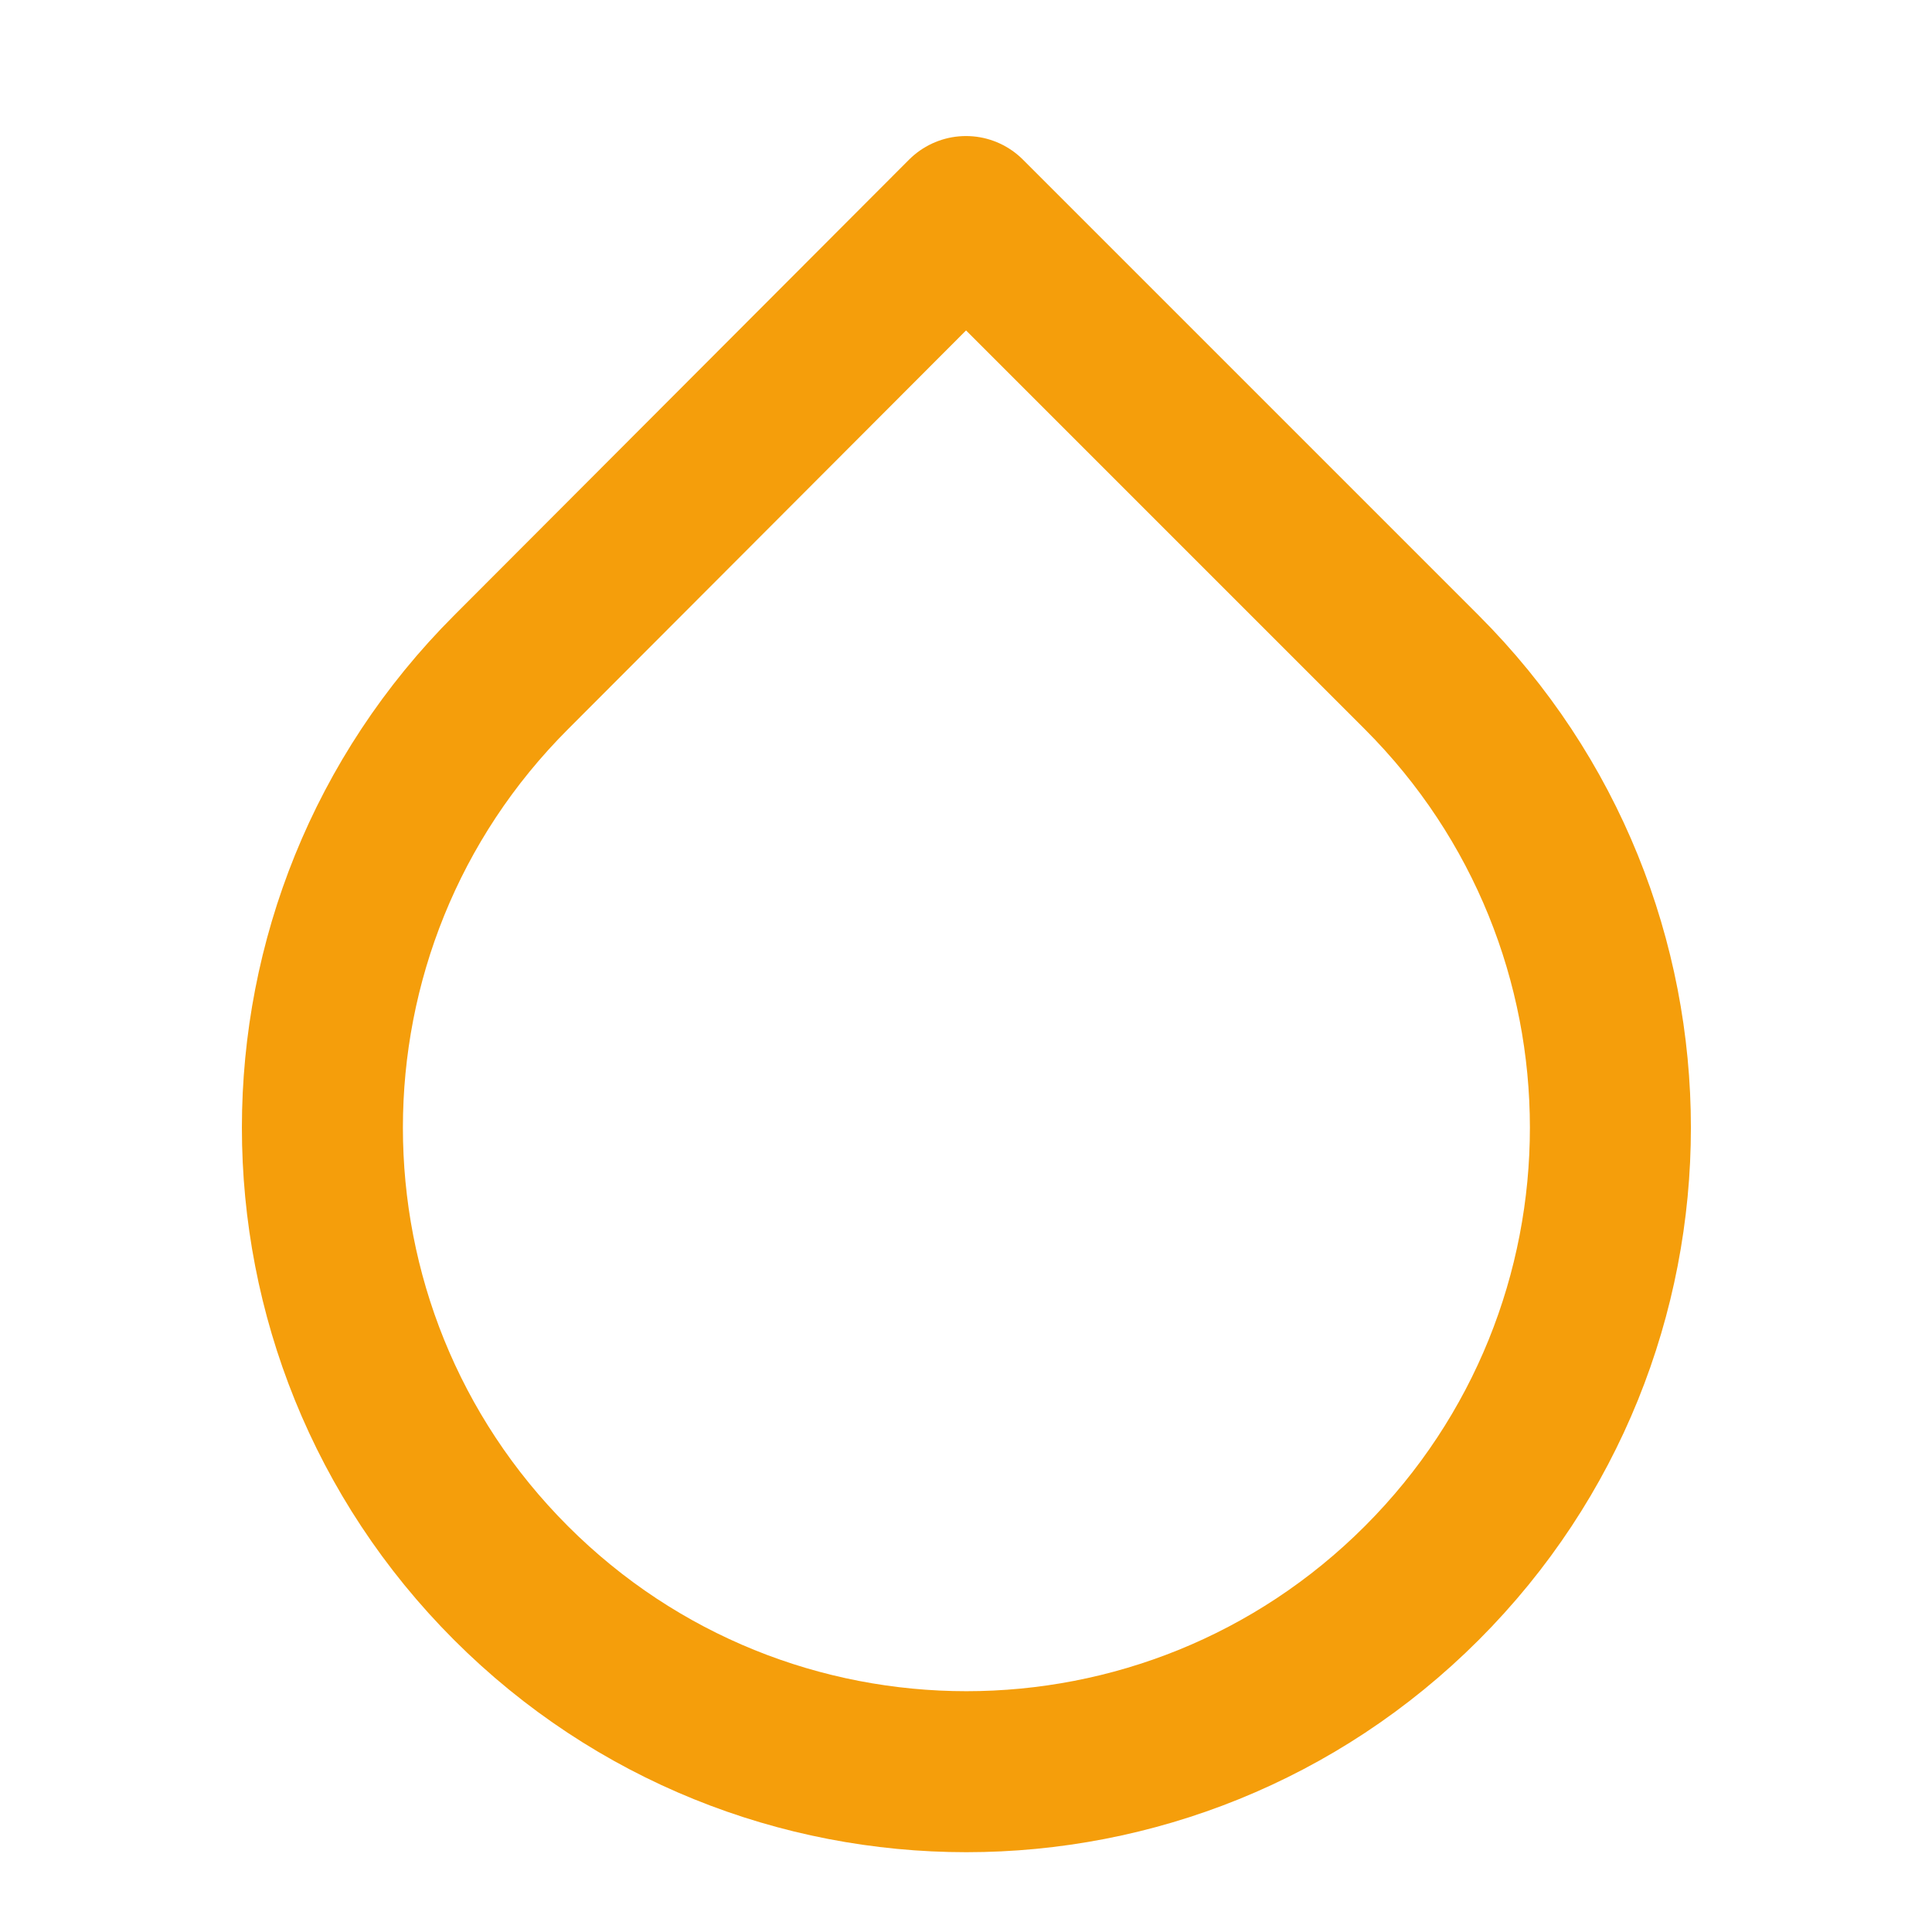
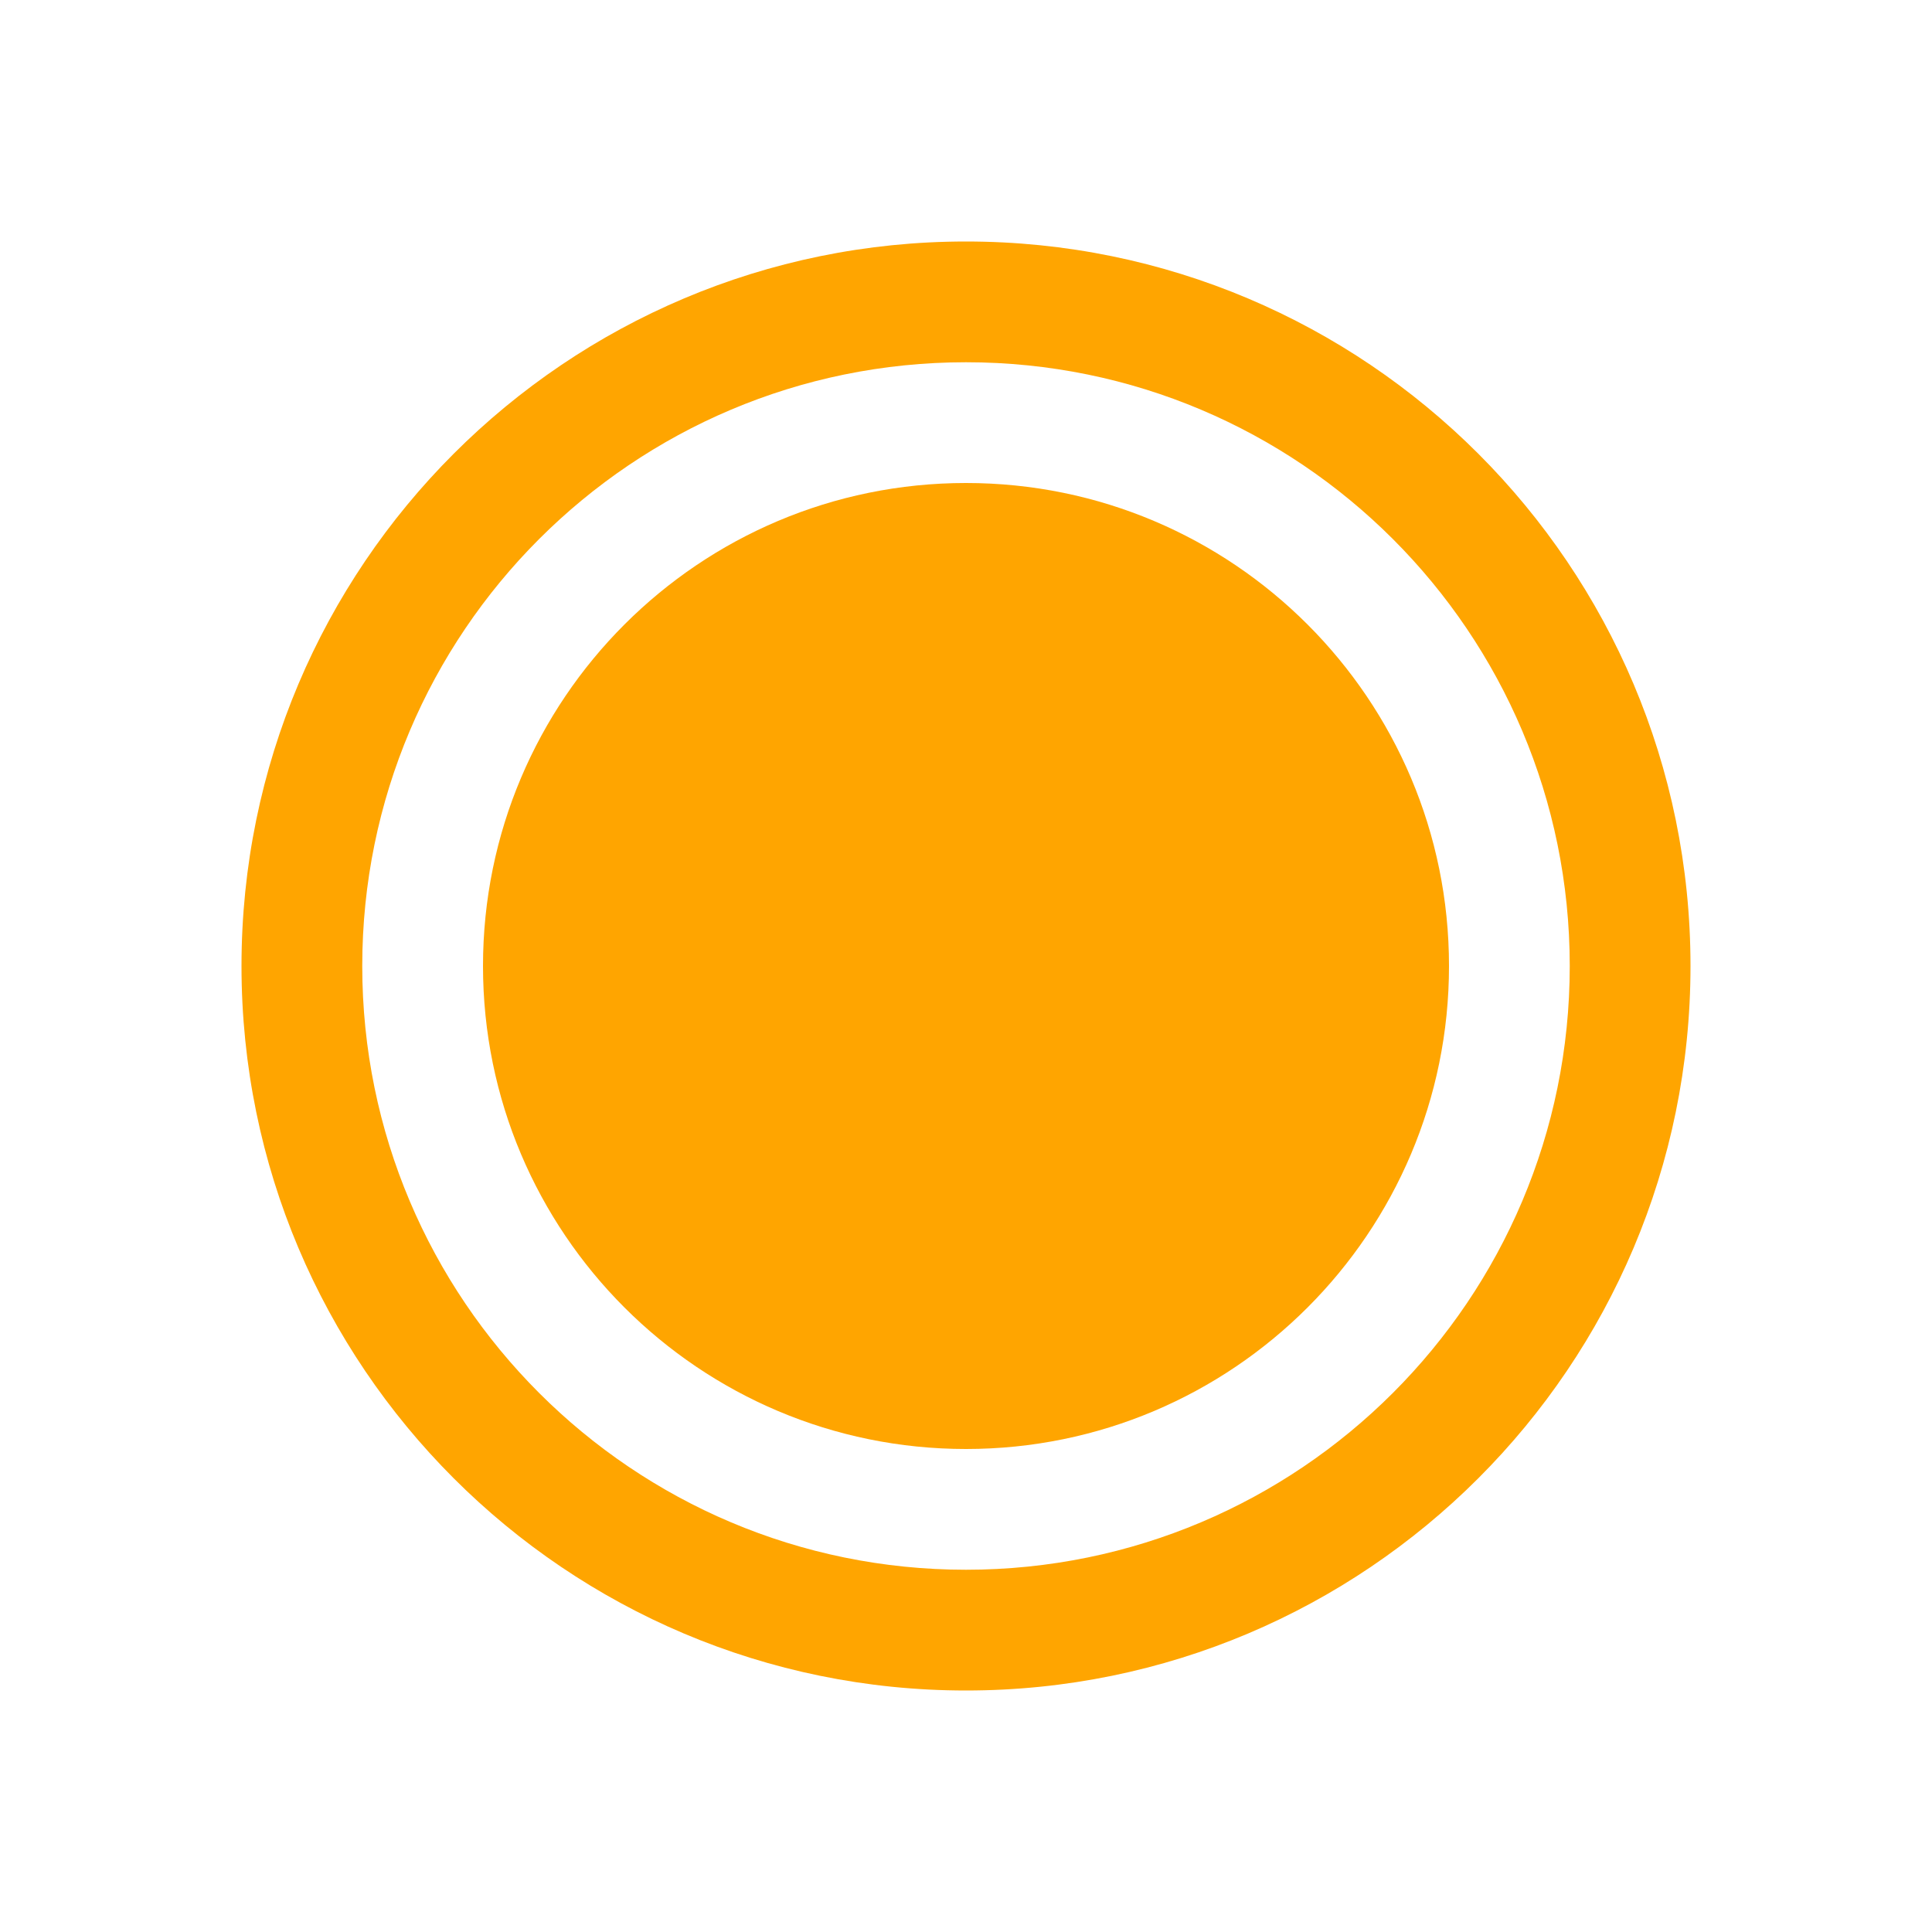
- <svg xmlns="http://www.w3.org/2000/svg" width="32" height="32" viewBox="0 0 24 24" fill="none" stroke="#f59e0b" stroke-width="2" stroke-linecap="round" stroke-linejoin="round">
-   <path d="M12 2.69l5.66 5.66a8 8 0 1 1-11.31 0z" />
+ <svg xmlns="http://www.w3.org/2000/svg" width="32" height="32" viewBox="0 0 32 32" fill="none">
+   <path d="M16 4C9.373 4 4 9.373 4 16C4 22.627 9.373 28 16 28C22.627 28 28 22.627 28 16C28 9.373 22.627 4 16 4ZM16 26C10.477 26 6 21.523 6 16C6 10.477 10.477 6 16 6C21.523 6 26 10.477 26 16C26 21.523 21.523 26 16 26Z" fill="#FFA500" />
+   <path d="M16 8C11.582 8 8 11.582 8 16C8 20.418 11.582 24 16 24C20.418 24 24 20.418 24 16C24 11.582 20.418 8 16 8Z" fill="#FFA500" />
</svg>
